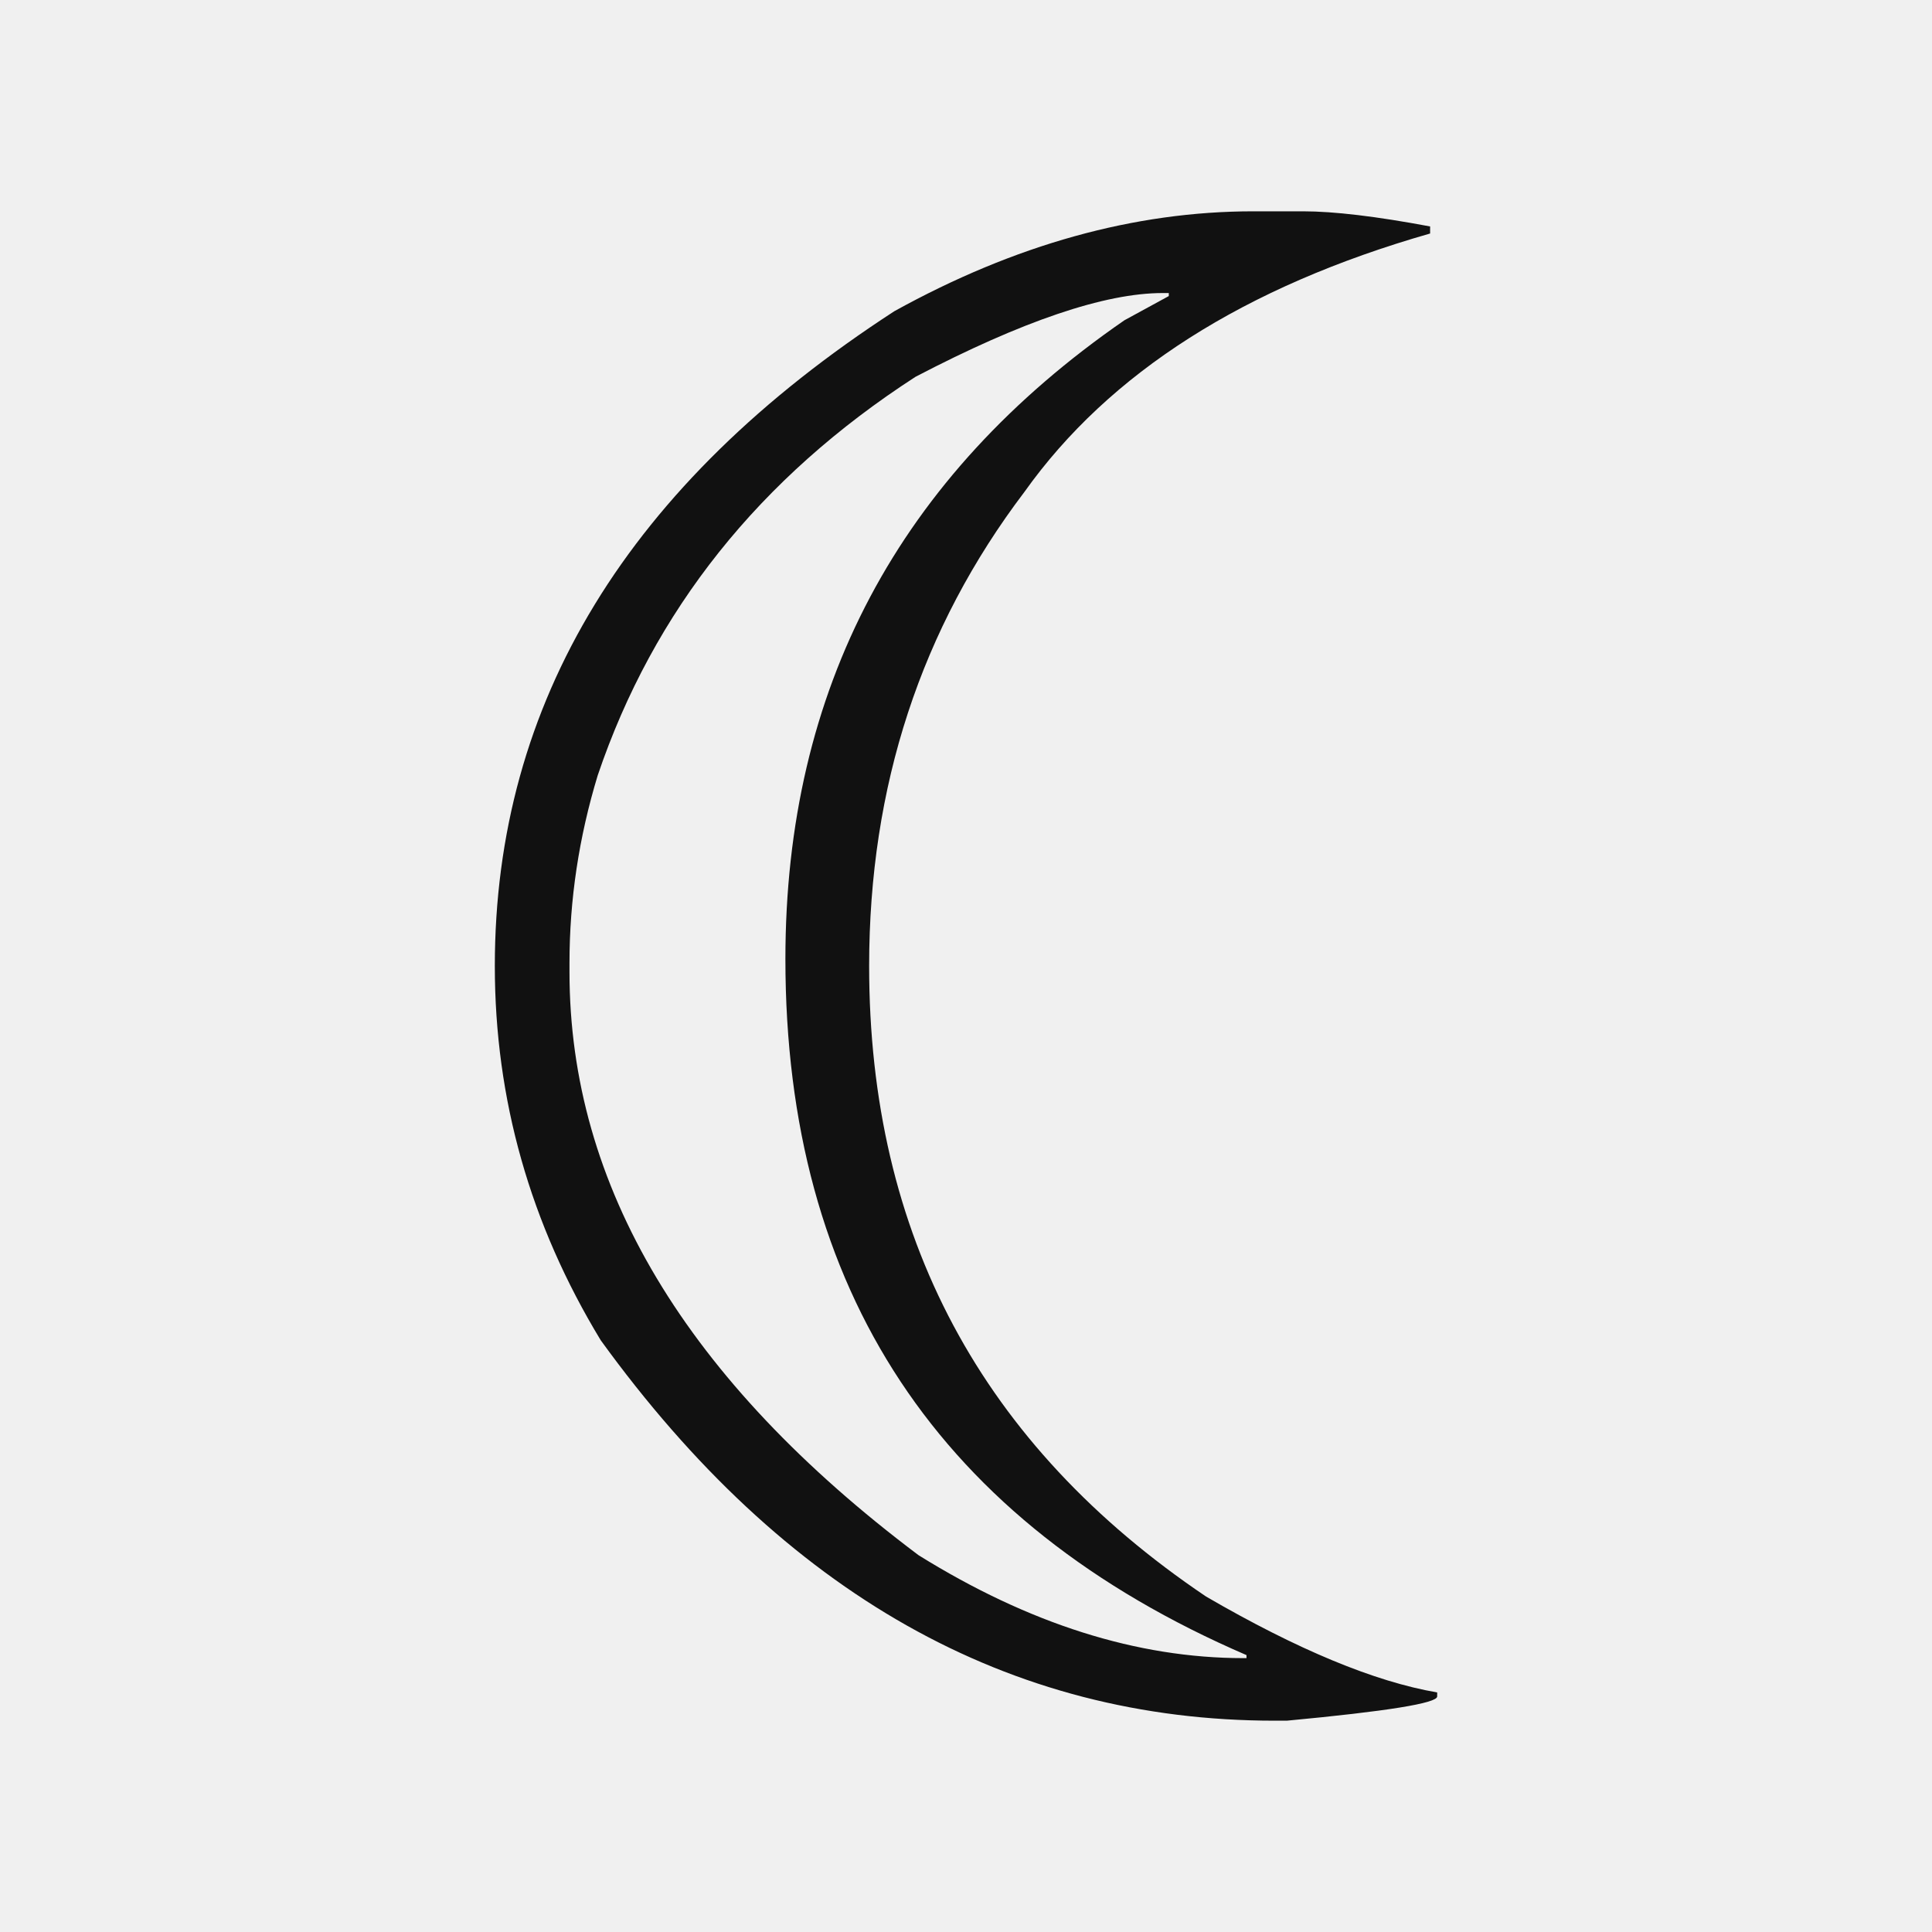
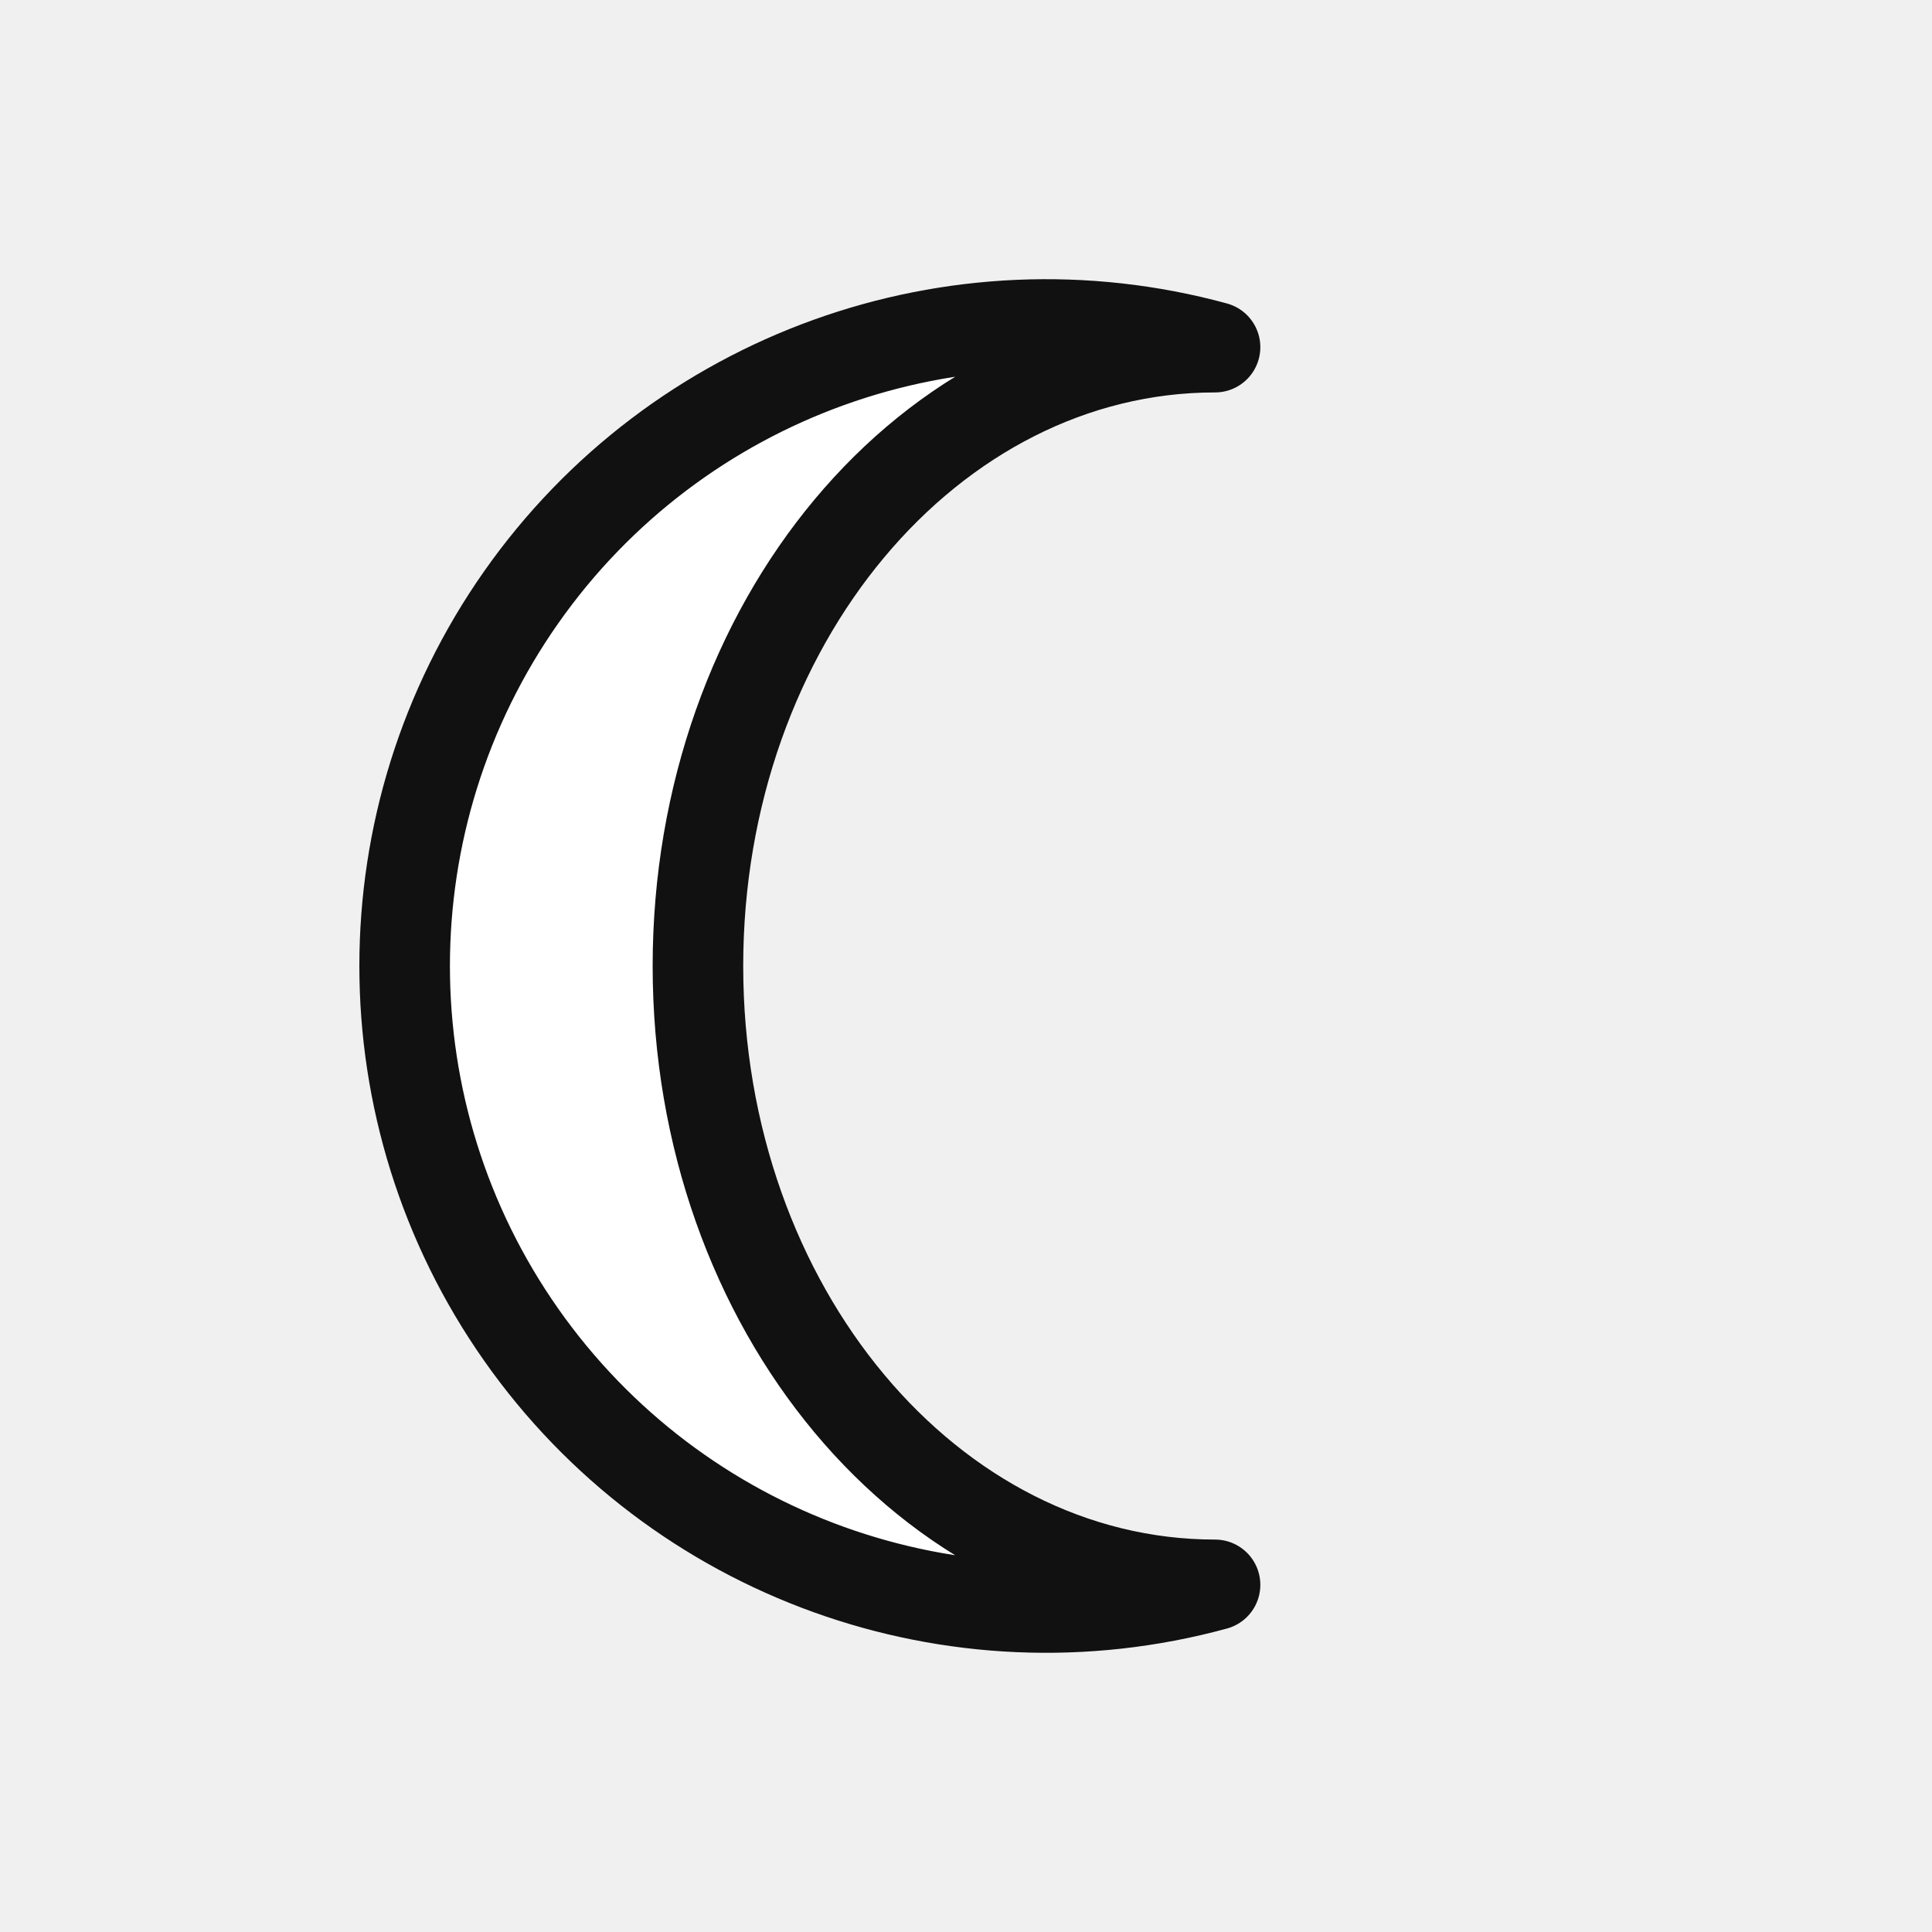
<svg xmlns="http://www.w3.org/2000/svg" viewBox="0 0 512 512" width="512" height="512">
-   <path d="M943 0Q548 0 275 377Q170 550 170 748Q170 1140 566 1397Q745 1496 922 1496H971Q1017 1496 1097 1481V1474Q821 1395 695 1218Q541 1015 541 748Q541 348 875 123Q1011 44 1104 28V24Q1104 14 955 0ZM915 62V65Q458 262 458 755Q458 1156 794 1388L838 1412V1415H832Q746 1415 587 1332Q355 1182 272 937Q244 845 244 751V742Q244 424 590 164Q754 62 912 62Z" fill="#111111" transform="translate(85.679 456.000) scale(0.26738 -0.26738)" />
+   <path d="M322 92        A170 170 0 1 0 322 420        A122 146 0 1 1 322 92Z" fill="#ffffff" stroke="#111111" stroke-width="24" stroke-linejoin="round" />
</svg>
